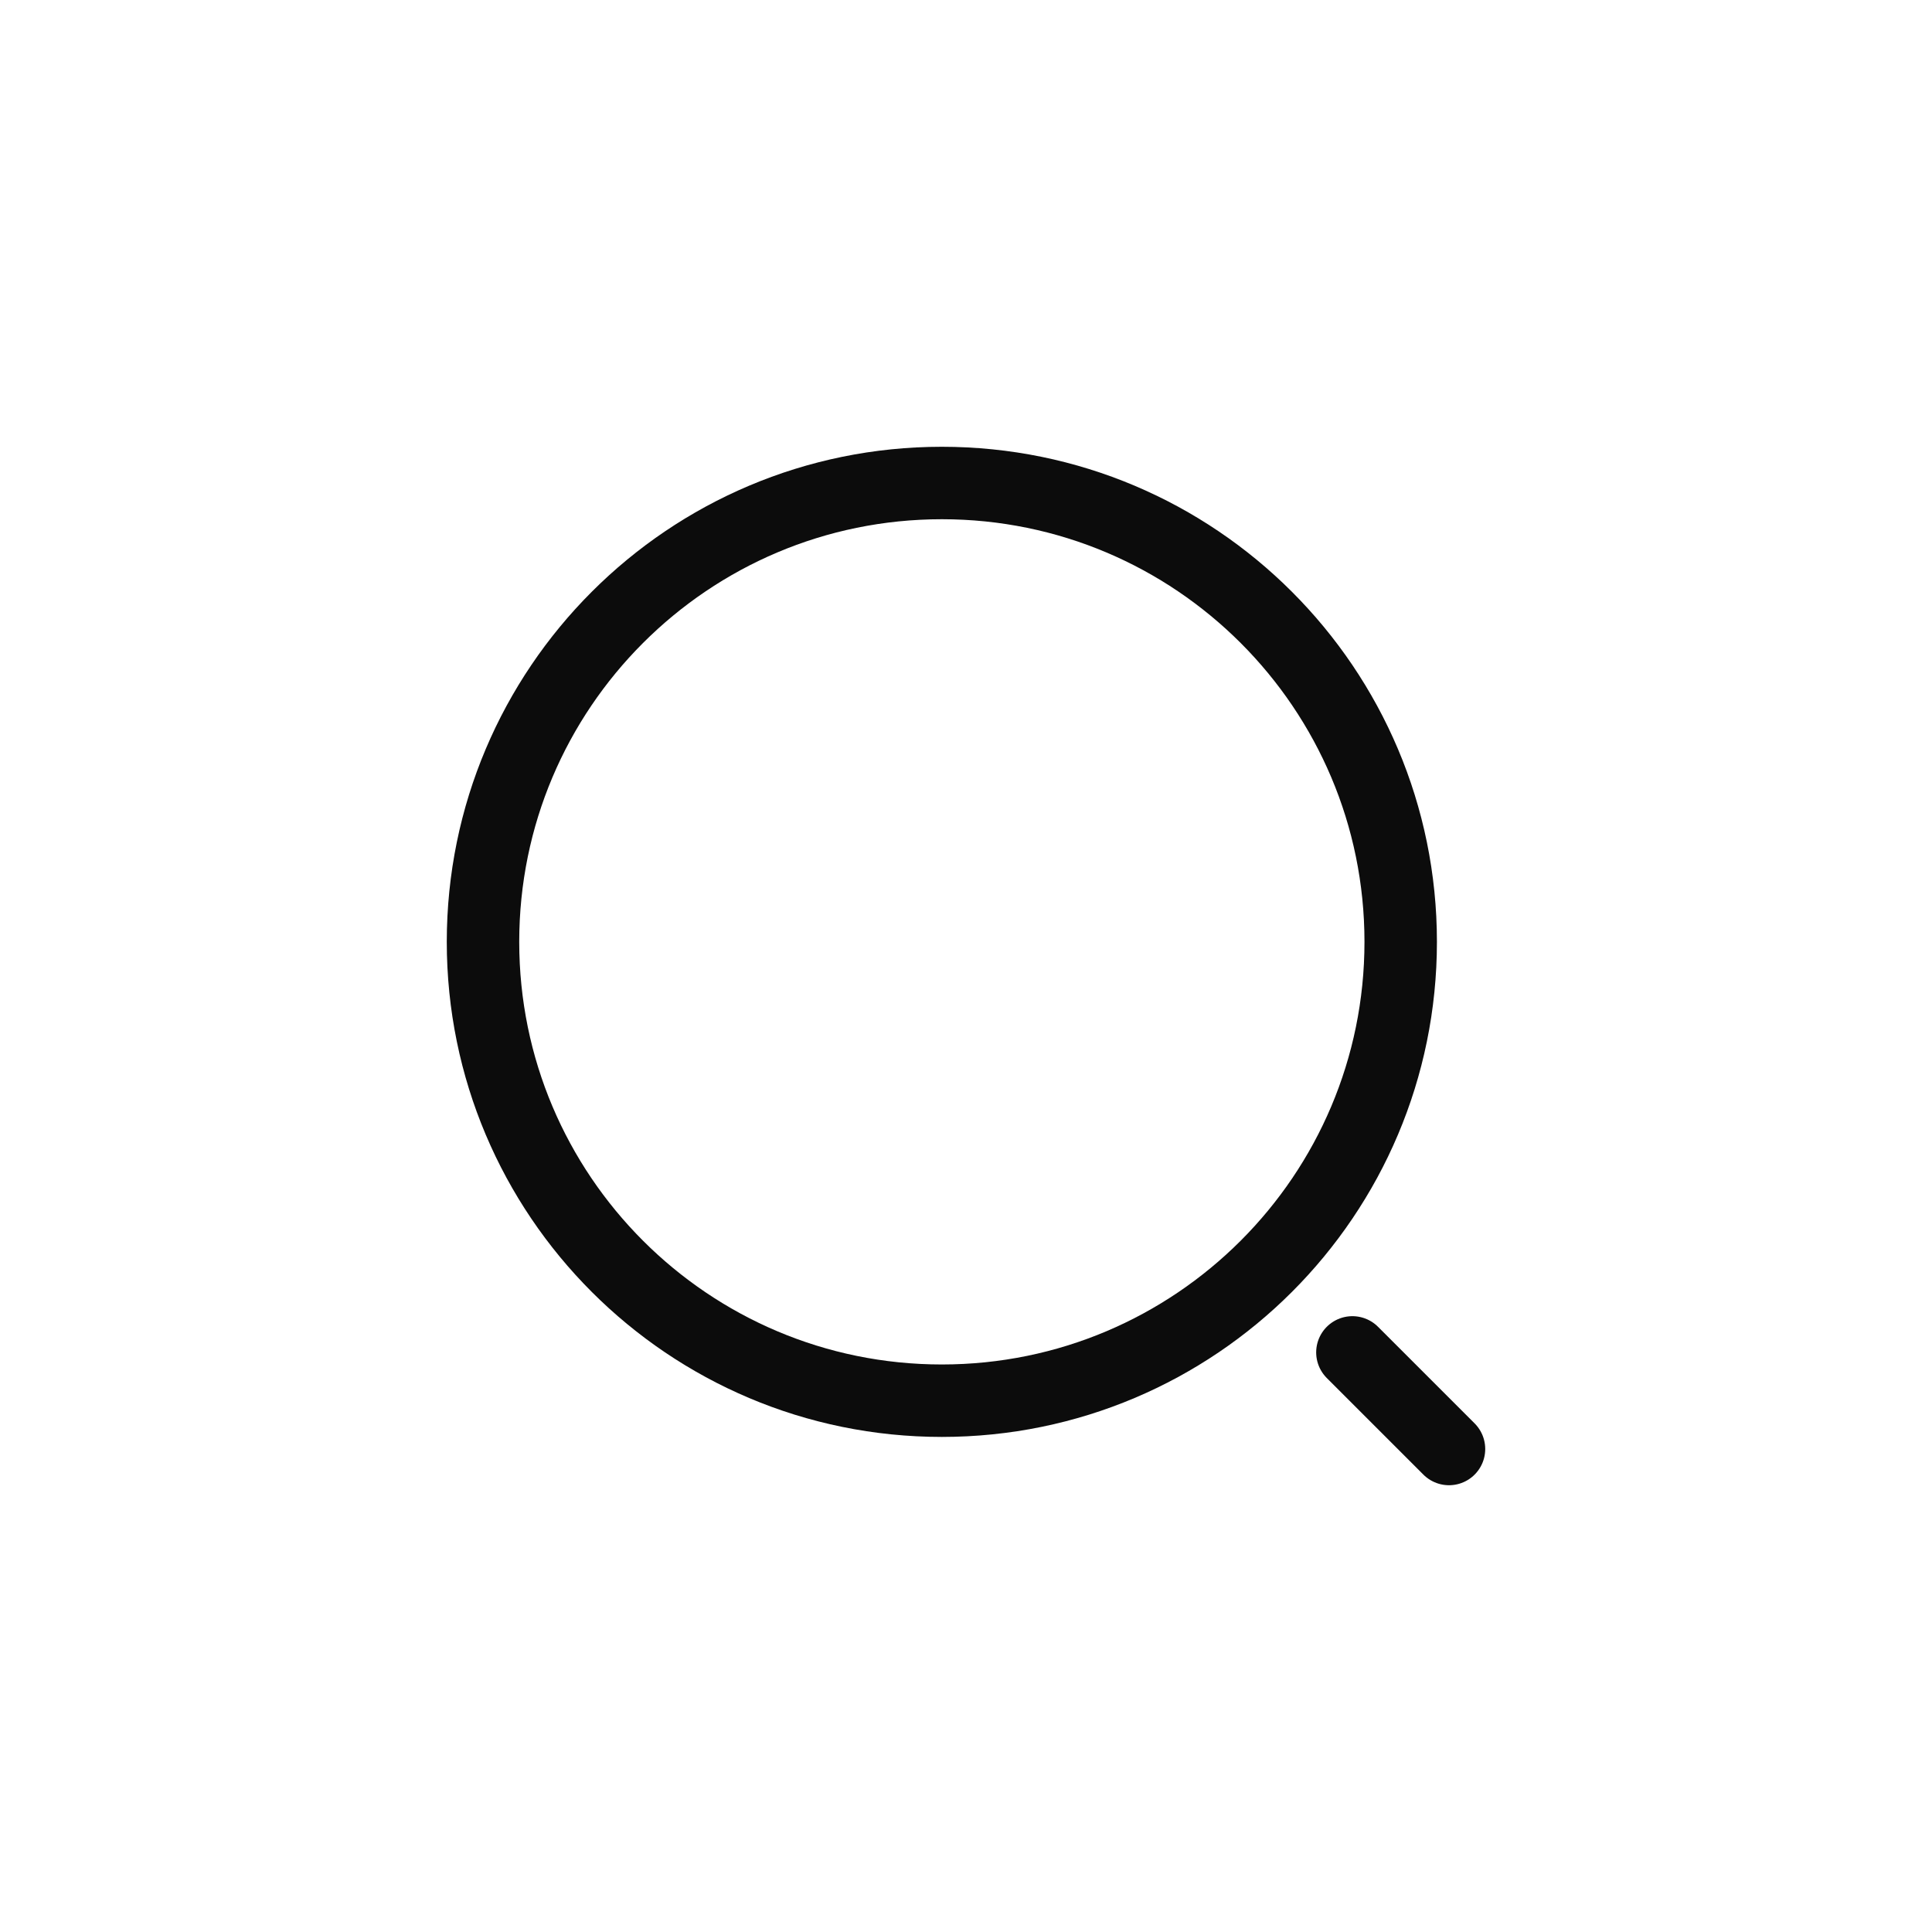
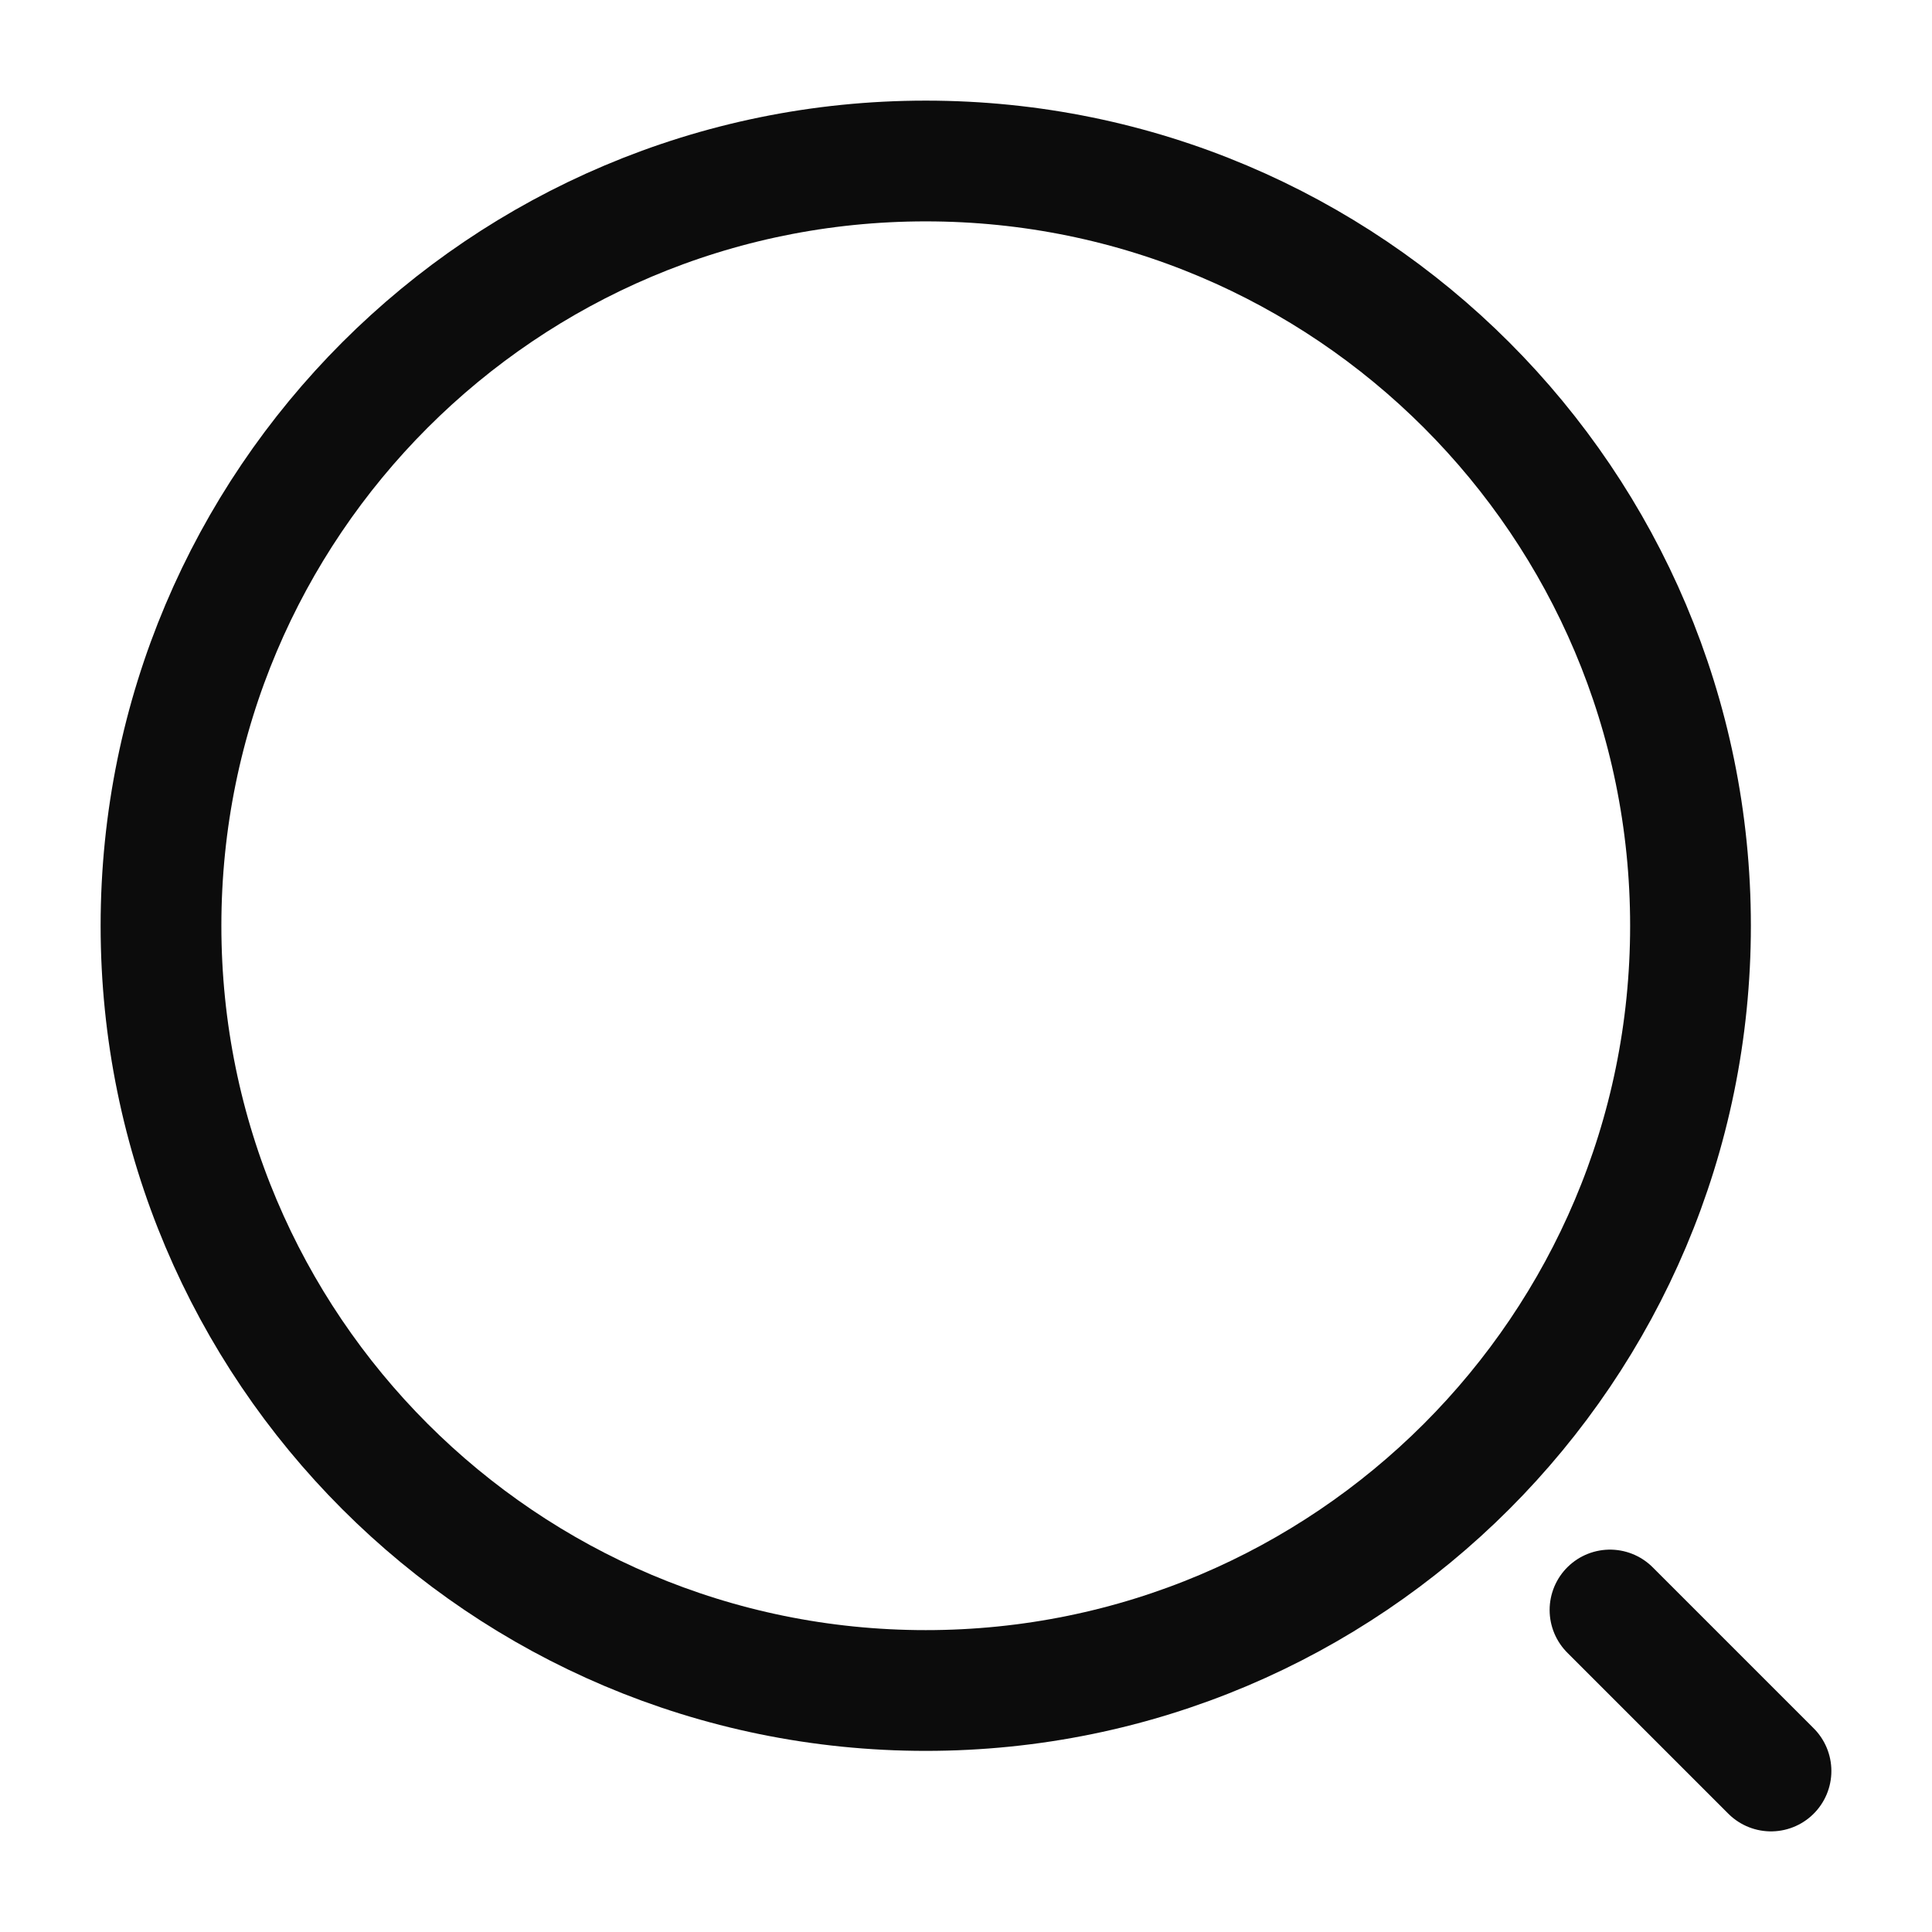
- <svg xmlns="http://www.w3.org/2000/svg" width="40" height="40" viewBox="0 0 40 40" fill="none">
-   <path d="M19.5 29C24.747 29 29 24.747 29 19.5C29 14.253 24.747 10 19.5 10C14.253 10 10 14.253 10 19.5C10 24.747 14.253 29 19.5 29Z" stroke="#0C0C0C" stroke-width="1.5" stroke-linecap="round" stroke-linejoin="round" />
-   <path d="M30 30L28 28" stroke="#0C0C0C" stroke-width="1.5" stroke-linecap="round" stroke-linejoin="round" />
+ <svg xmlns="http://www.w3.org/2000/svg" width="24" height="24" viewBox="0 0 24 24" fill="none">
+   <path d="M11.5 21C16.747 21 21 16.747 21 11.5C21 6.253 16.747 2 11.5 2C6.253 2 2 6.253 2 11.5C2 16.747 6.253 21 11.5 21Z" stroke="#0C0C0C" stroke-width="1.5" stroke-linecap="round" stroke-linejoin="round" />
+   <path d="M22 22L20 20" stroke="#0C0C0C" stroke-width="1.5" stroke-linecap="round" stroke-linejoin="round" />
</svg>
